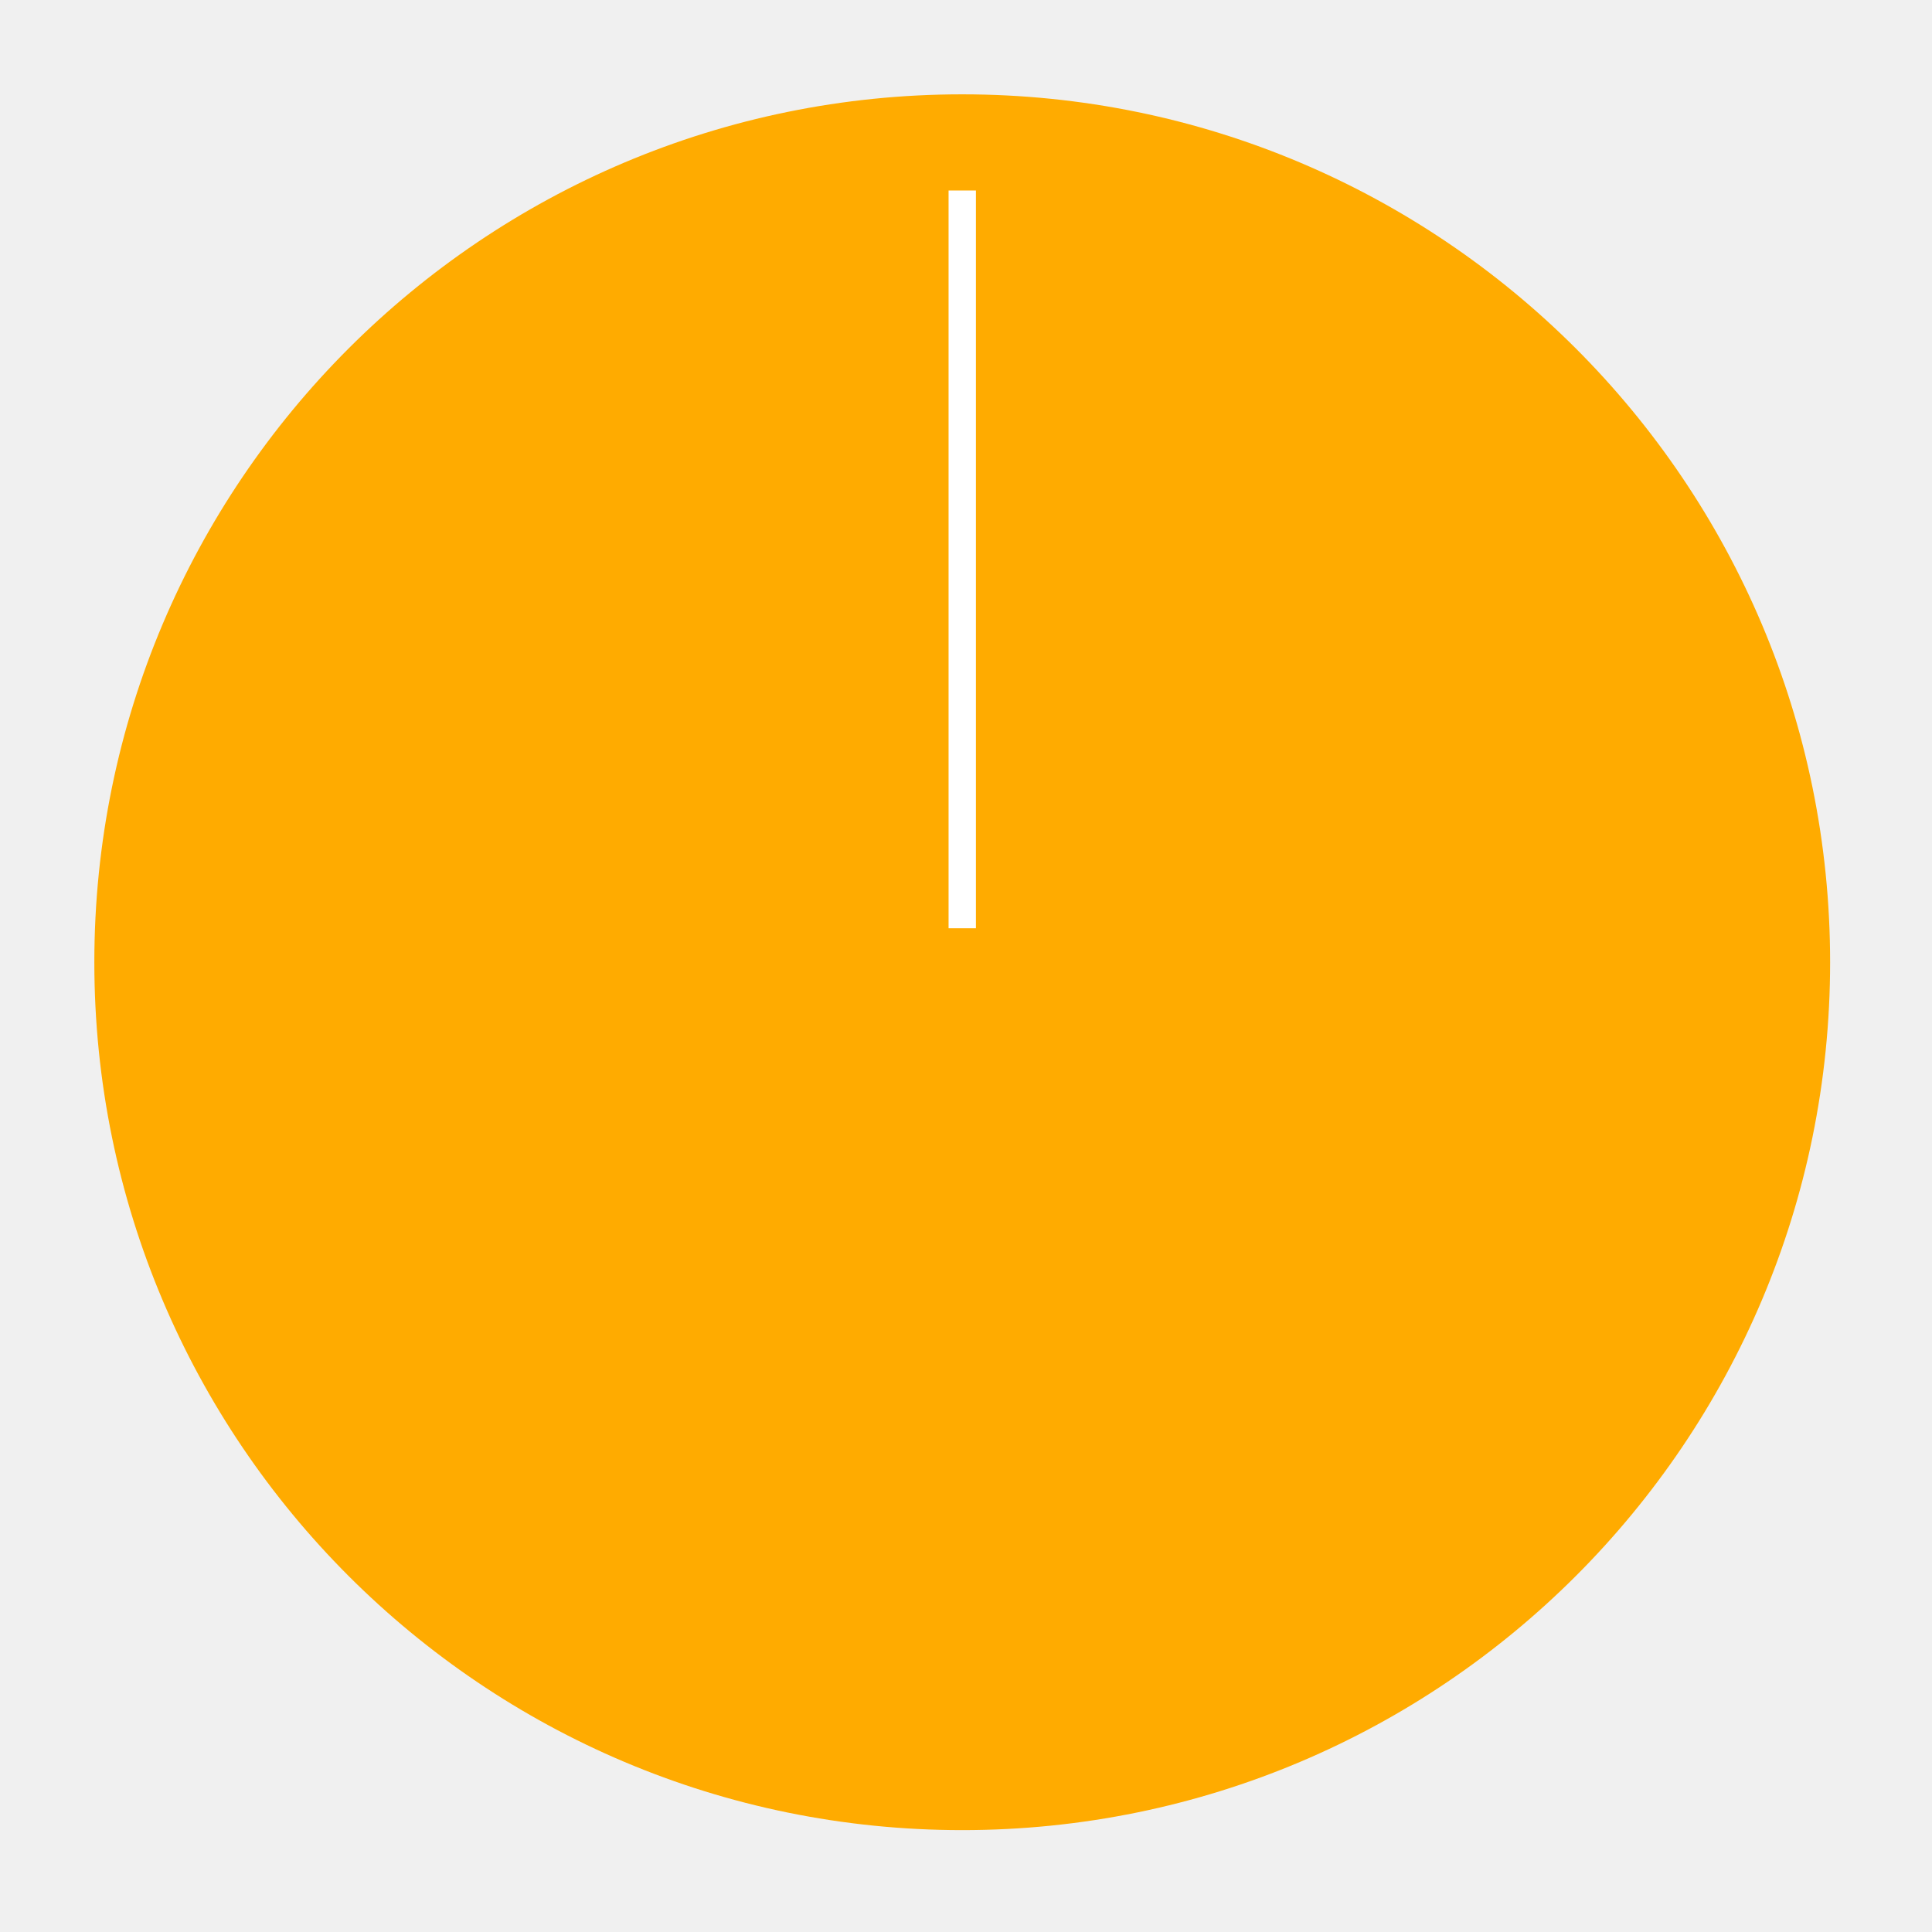
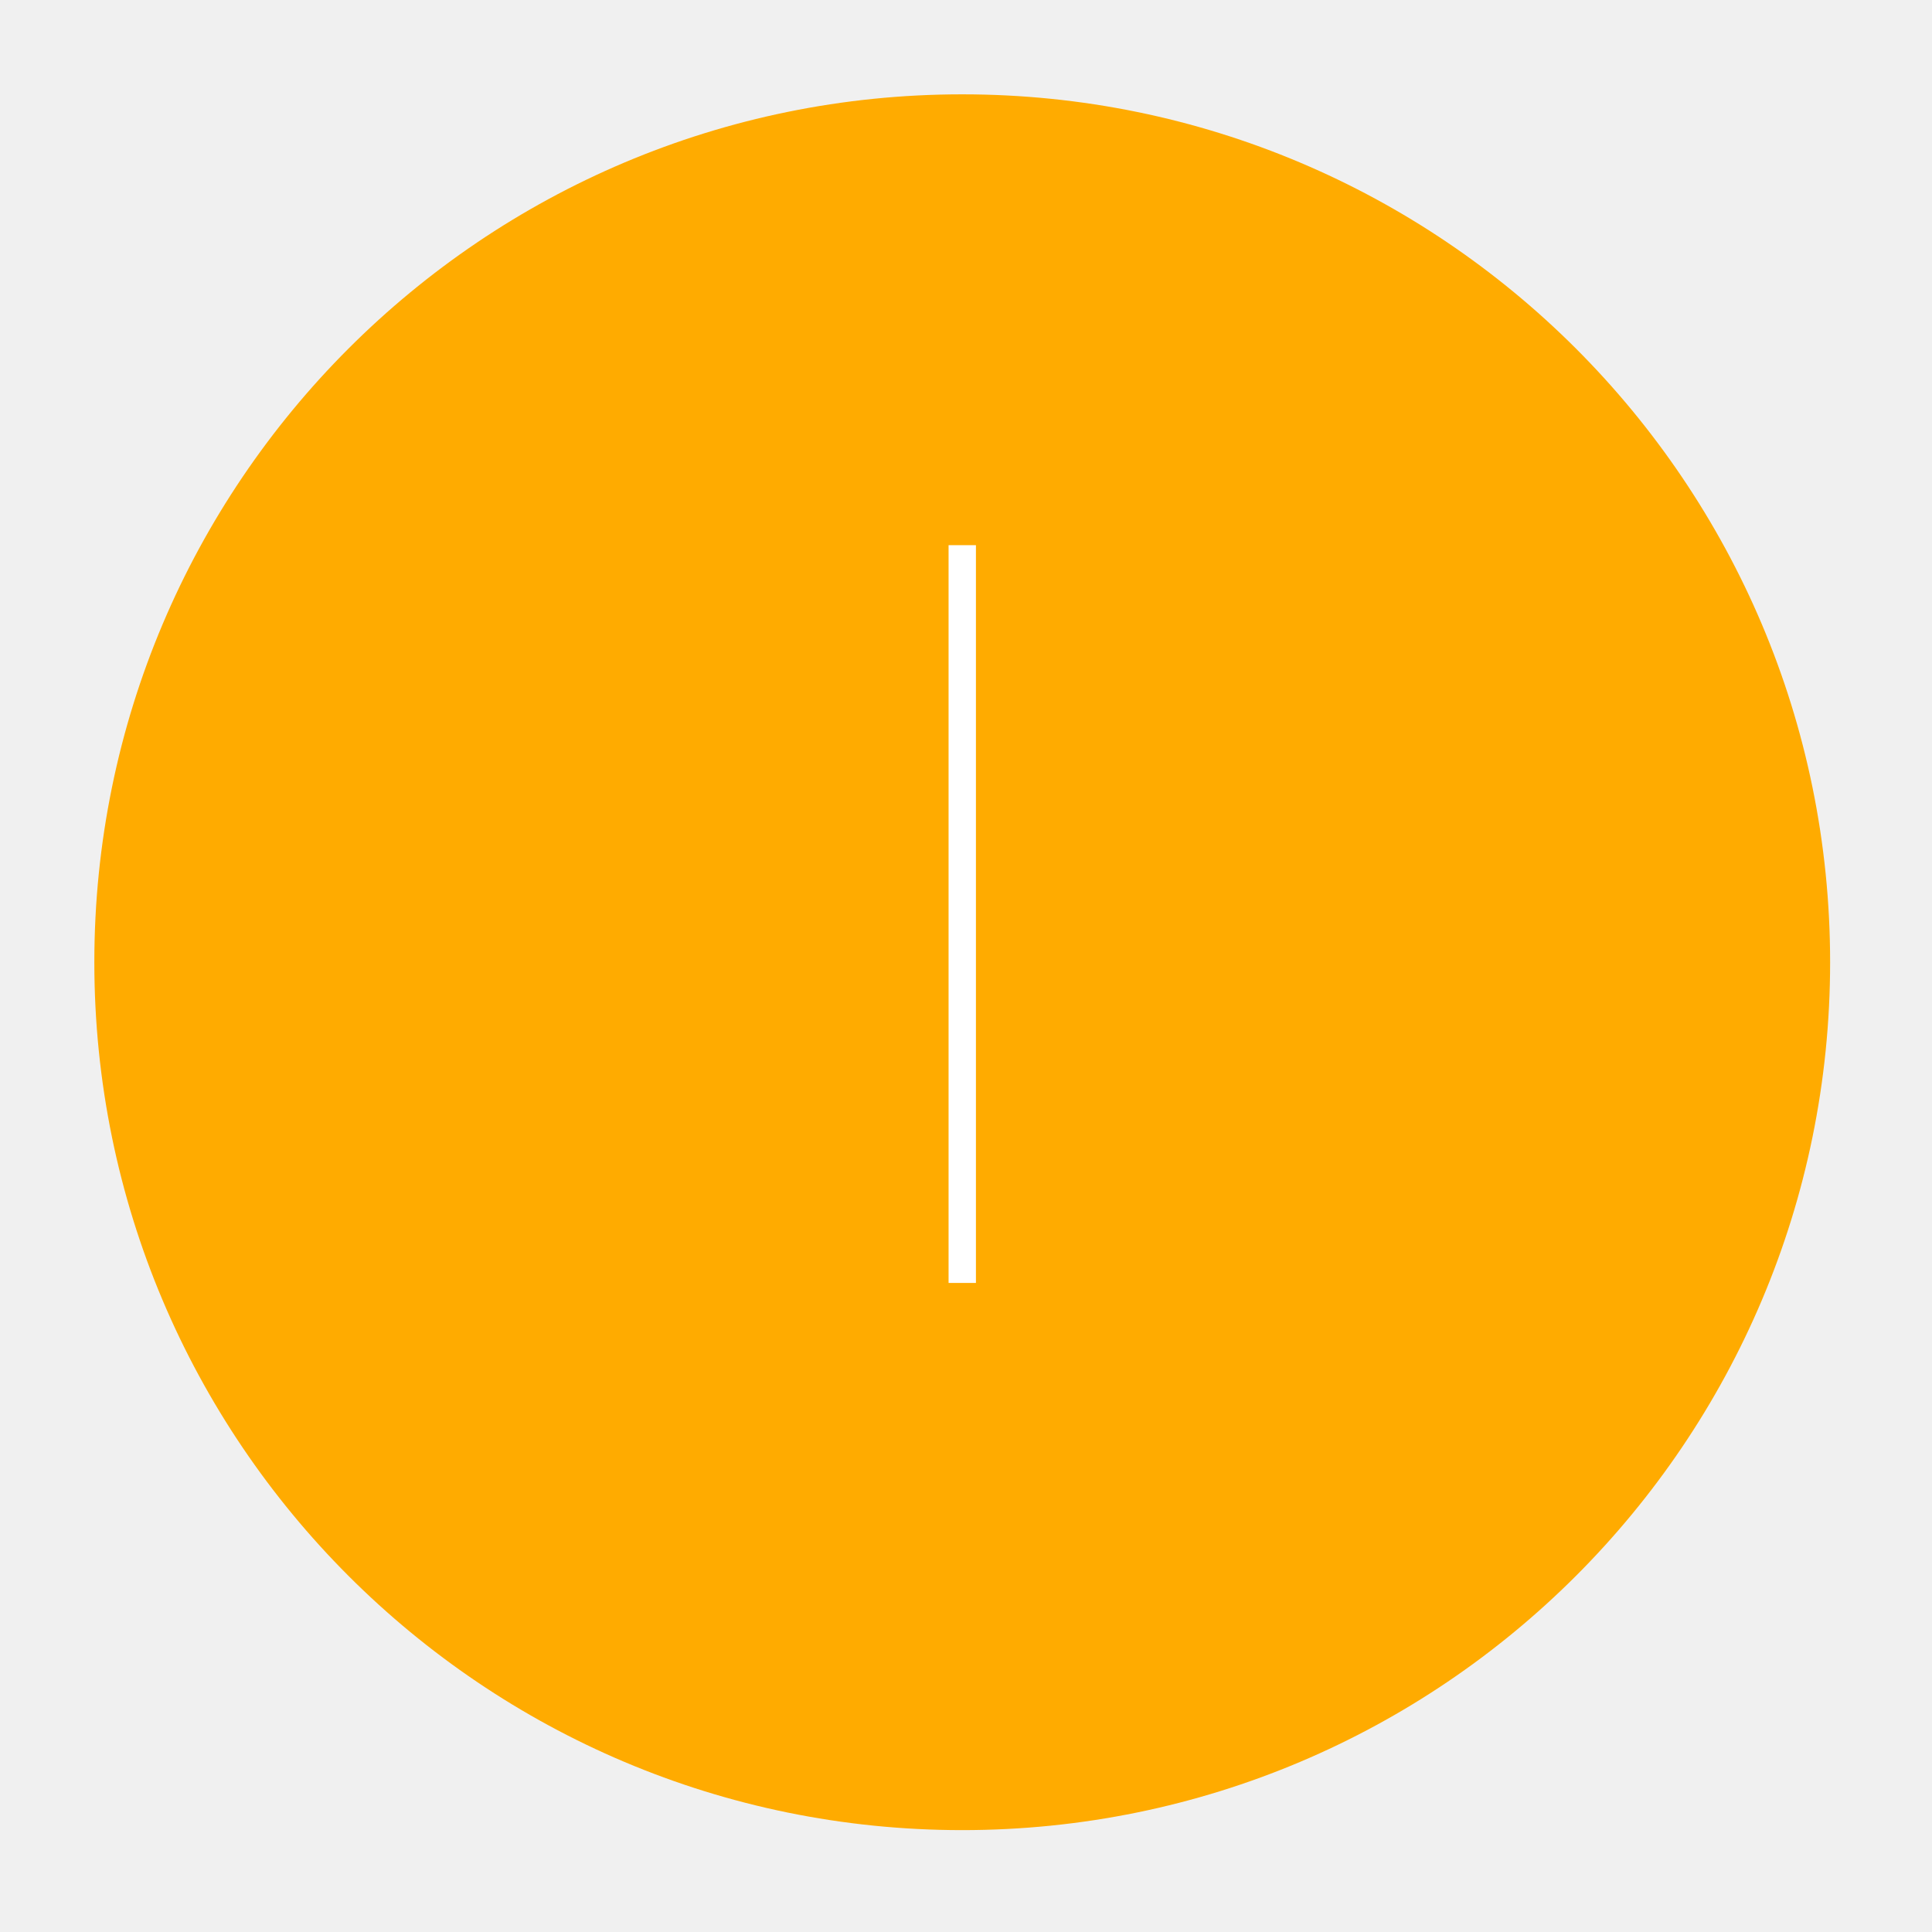
<svg xmlns="http://www.w3.org/2000/svg" width="532" height="532" viewBox="0 0 512 512">
  <circle cx="255" cy="255" r="230" fill="#ffab00" />
-   <text x="255" y="246" alignment-baseline="central" text-anchor="middle" fill="#fff" font-size="275" font-weight="100" font-family="Roboto">I</text>
+   <text x="255" y="246" dominant-baseline="central" text-anchor="middle" fill="#fff" font-size="275" font-weight="100" font-family="Roboto">I</text>
</svg>
